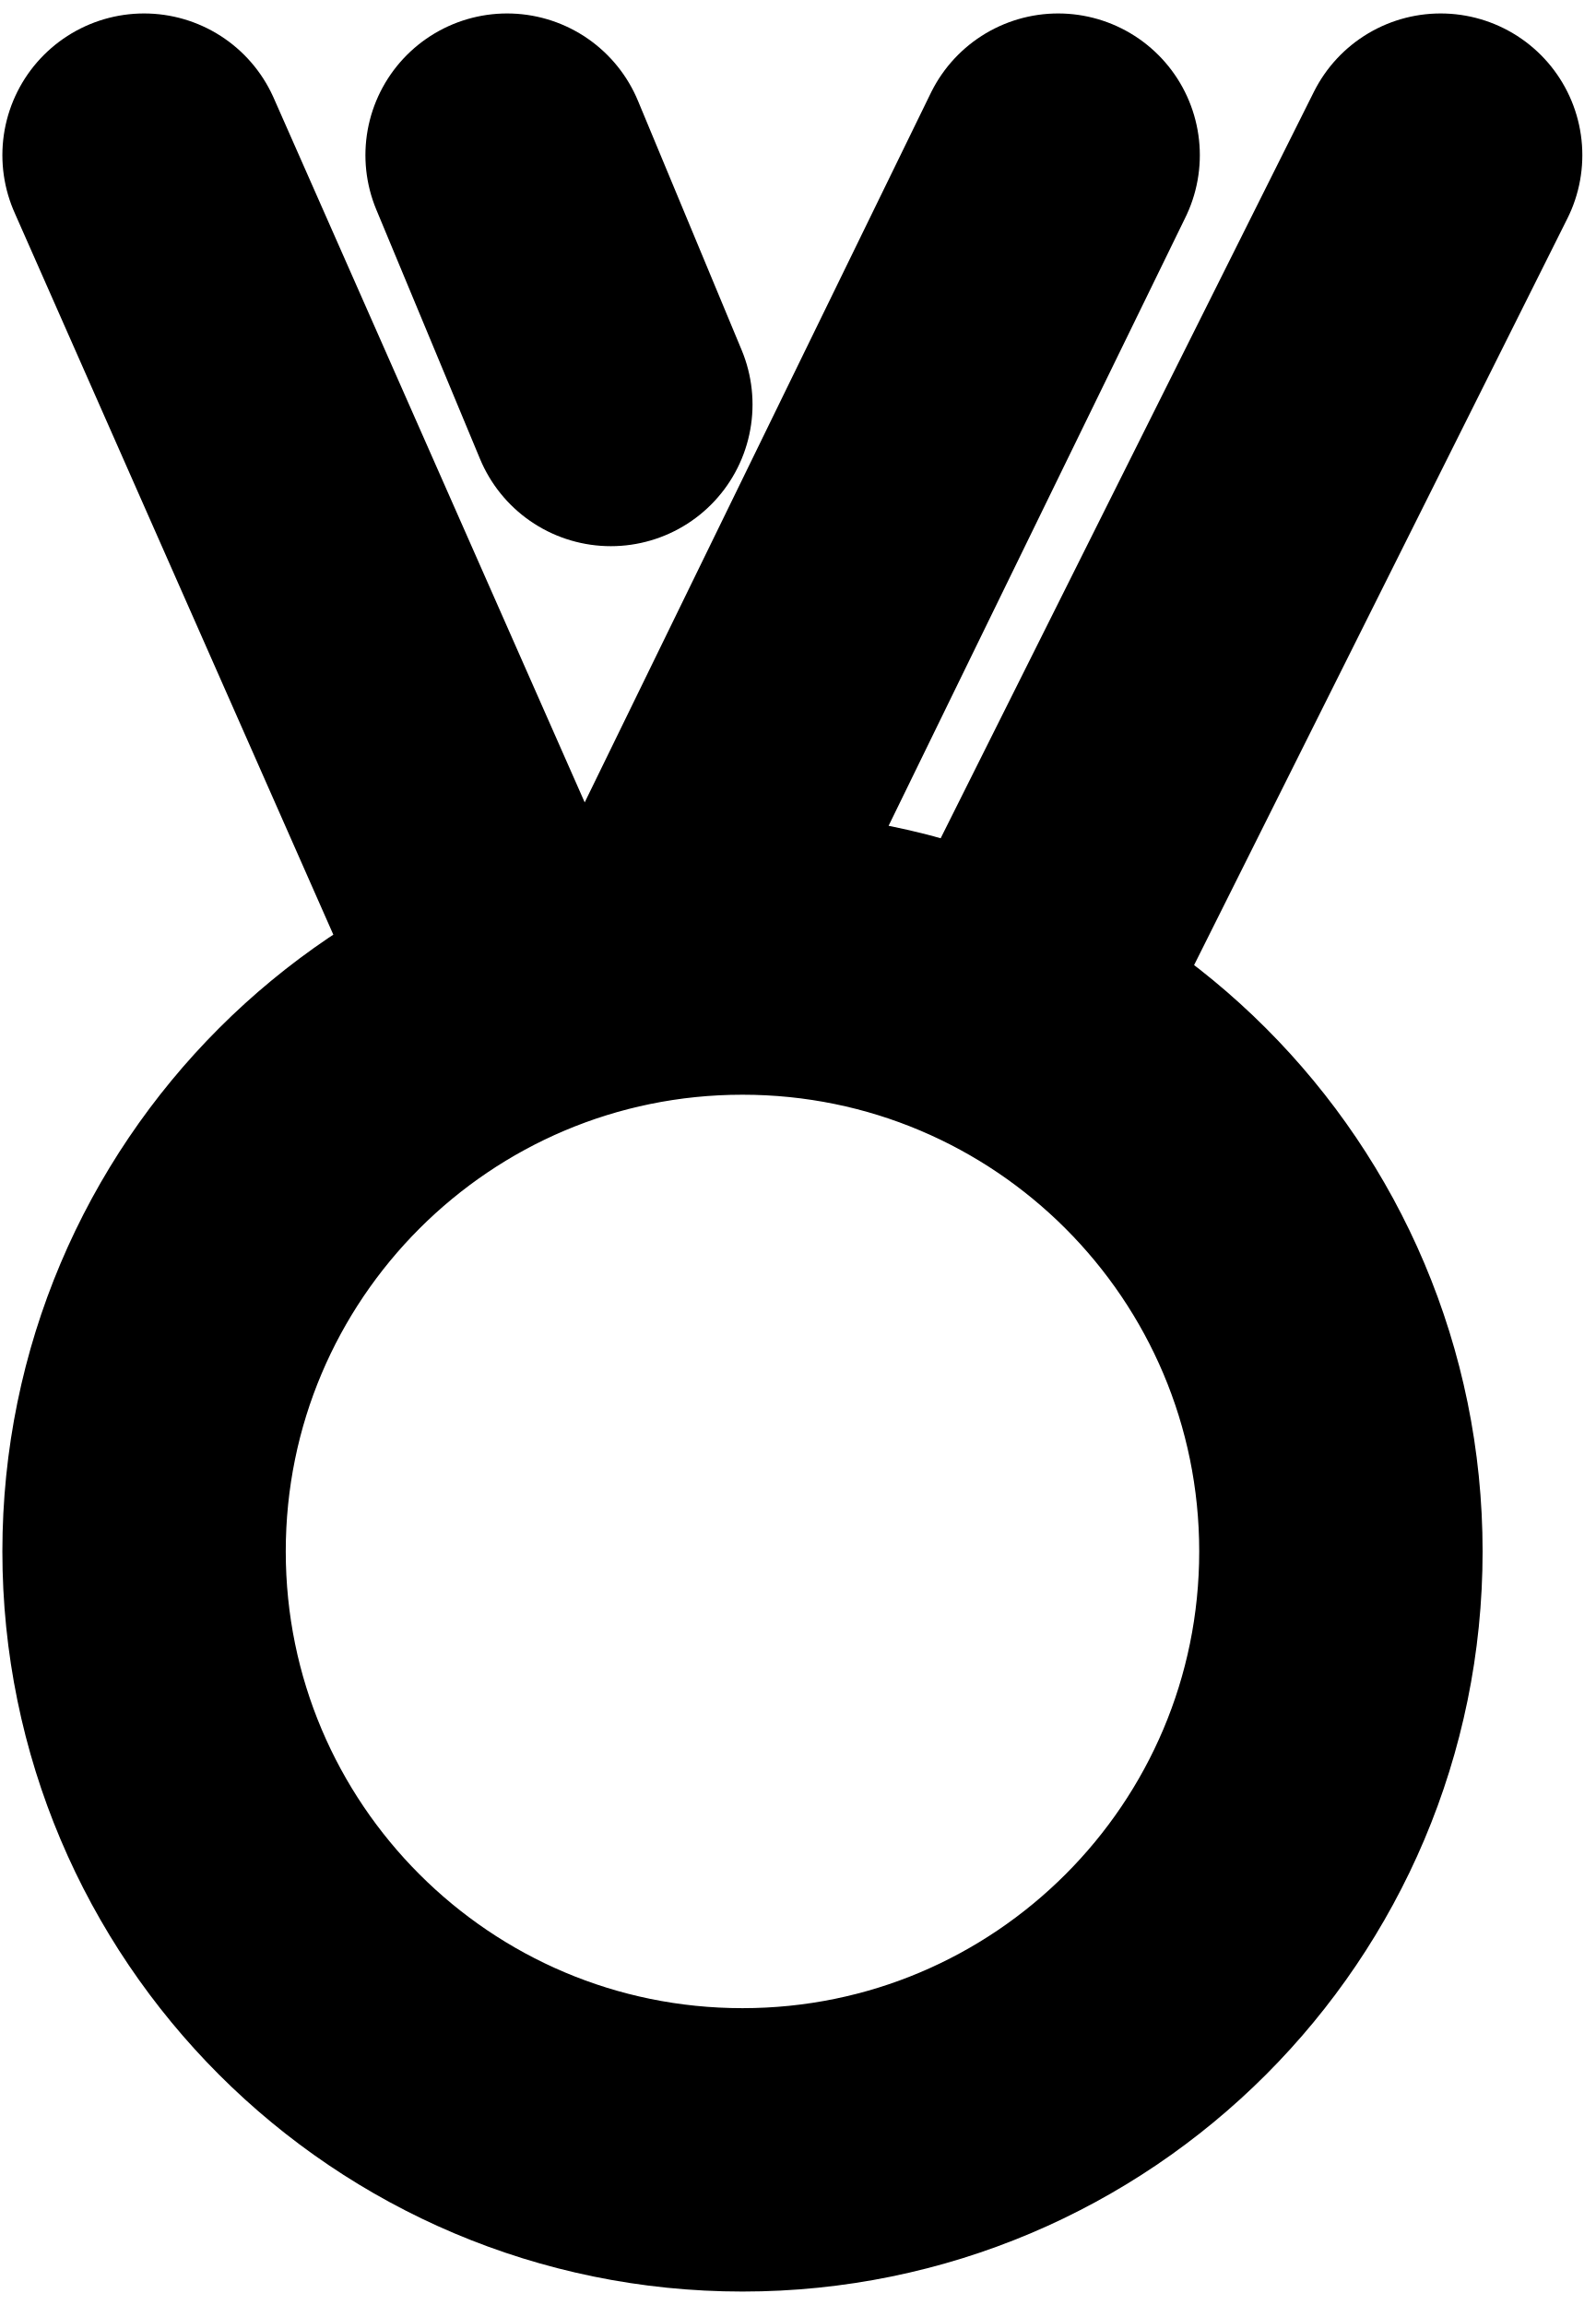
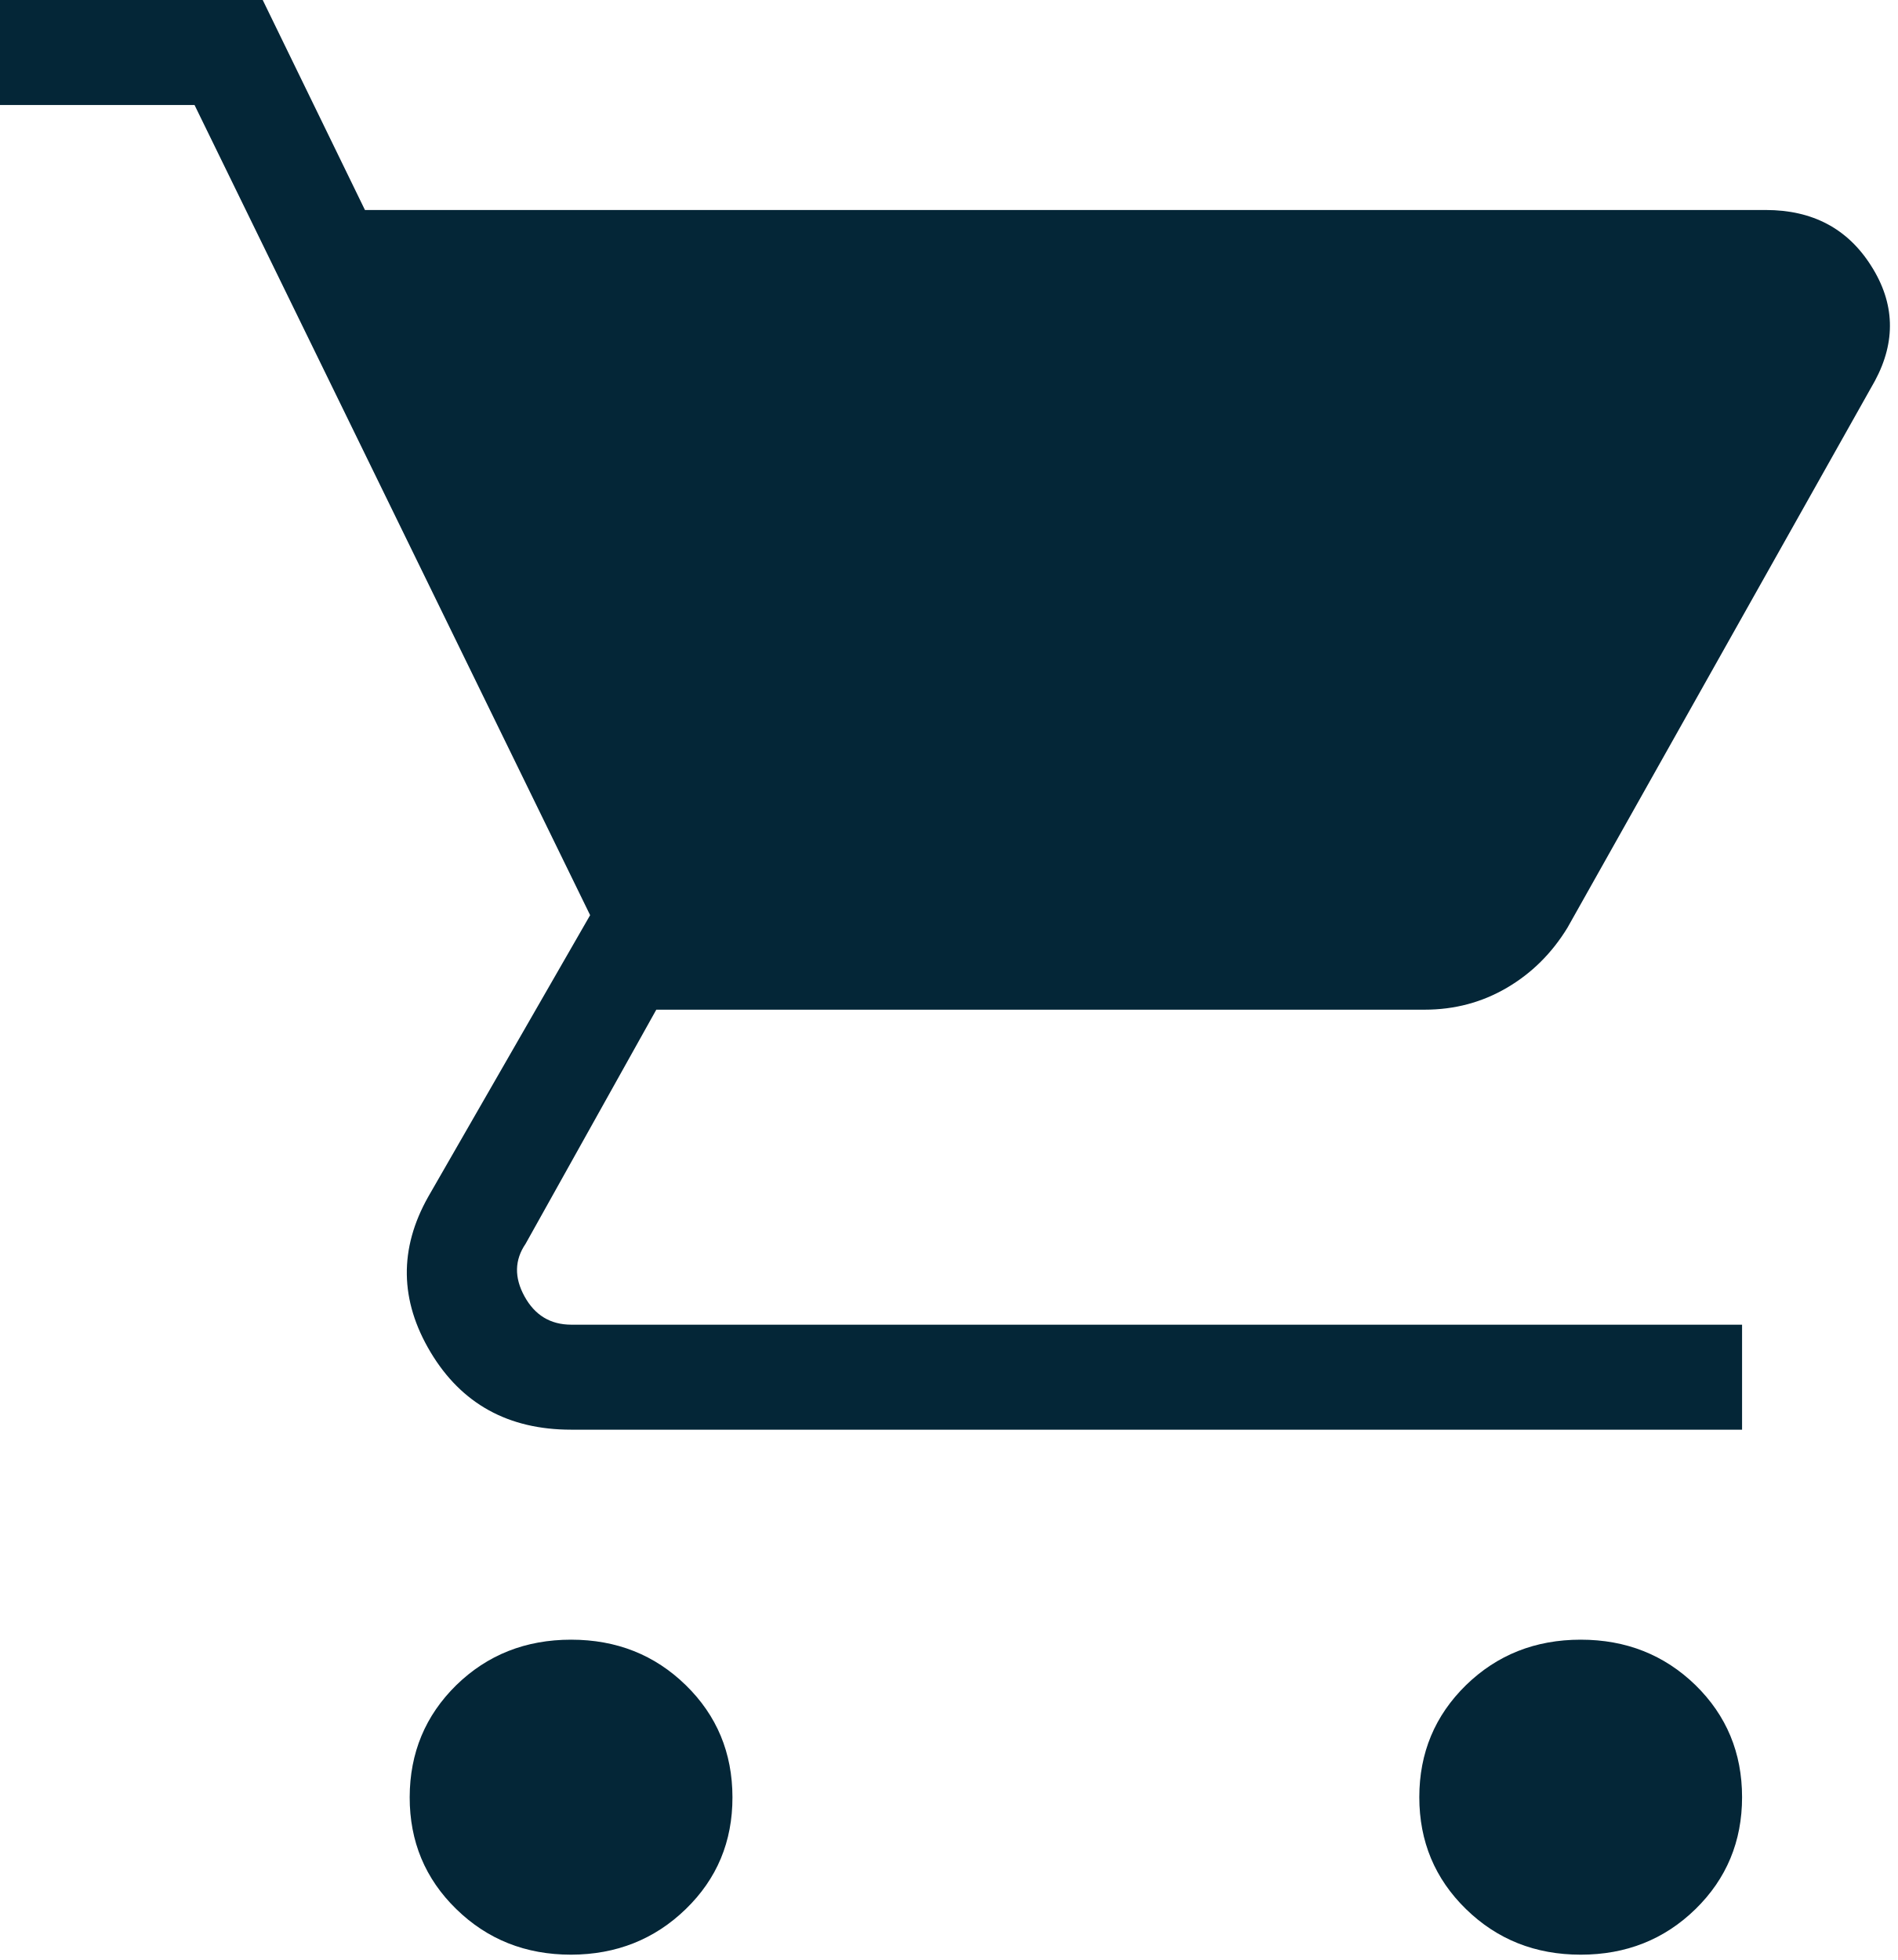
- <svg xmlns="http://www.w3.org/2000/svg" width="72" height="104" viewBox="0 0 72 104" fill="none">
-   <path d="M23.277 45.002L6.5 7M45.578 45.845L65 7M30.073 43.216L47.742 7M22.88 7L27.56 18.25M60.5 70C60.5 84.912 48.412 97 33.5 97C18.588 97 6.5 84.912 6.5 70C6.5 55.088 18.588 43 33.5 43C48.412 43 60.5 55.088 60.5 70Z" stroke="black" stroke-width="12.786" stroke-linecap="round" stroke-linejoin="round" />
+ <svg xmlns="http://www.w3.org/2000/svg" width="61" height="63" viewBox="0 0 61 63" fill="none">
+   <path d="M18.357 62.829C16.897 62.829 15.667 62.341 14.667 61.364C13.666 60.388 13.167 59.188 13.169 57.767C13.172 56.344 13.671 55.144 14.667 54.165C15.667 53.191 16.897 52.704 18.357 52.704C19.816 52.704 21.045 53.191 22.043 54.165C23.042 55.14 23.542 56.34 23.544 57.767C23.547 59.193 23.046 60.392 22.043 61.364C21.041 62.336 19.812 62.825 18.357 62.829ZM50.81 62.829C49.353 62.829 48.124 62.341 47.123 61.364C46.123 60.388 45.622 59.188 45.622 57.767C45.622 56.344 46.123 55.144 47.123 54.165C48.124 53.191 49.353 52.704 50.81 52.704C52.267 52.704 53.497 53.191 54.5 54.165C55.498 55.142 55.997 56.342 55.997 57.767C55.997 59.188 55.498 60.388 54.5 61.364C53.499 62.341 52.269 62.829 50.81 62.829ZM11.731 6.75H56.758C58.261 6.75 59.391 7.348 60.147 8.546C60.908 9.74 60.949 10.972 60.268 12.241L50.385 29.818C49.884 30.639 49.234 31.284 48.434 31.752C47.634 32.22 46.754 32.454 45.795 32.454H21.096L16.894 39.98C16.539 40.5 16.527 41.062 16.859 41.668C17.191 42.273 17.691 42.577 18.357 42.579H55.997V45.954H18.357C16.34 45.954 14.834 45.124 13.84 43.463C12.847 41.803 12.822 40.136 13.768 38.462L18.969 29.416L6.253 3.375H0V0H8.445L11.731 6.75Z" fill="#042637" />
</svg>
